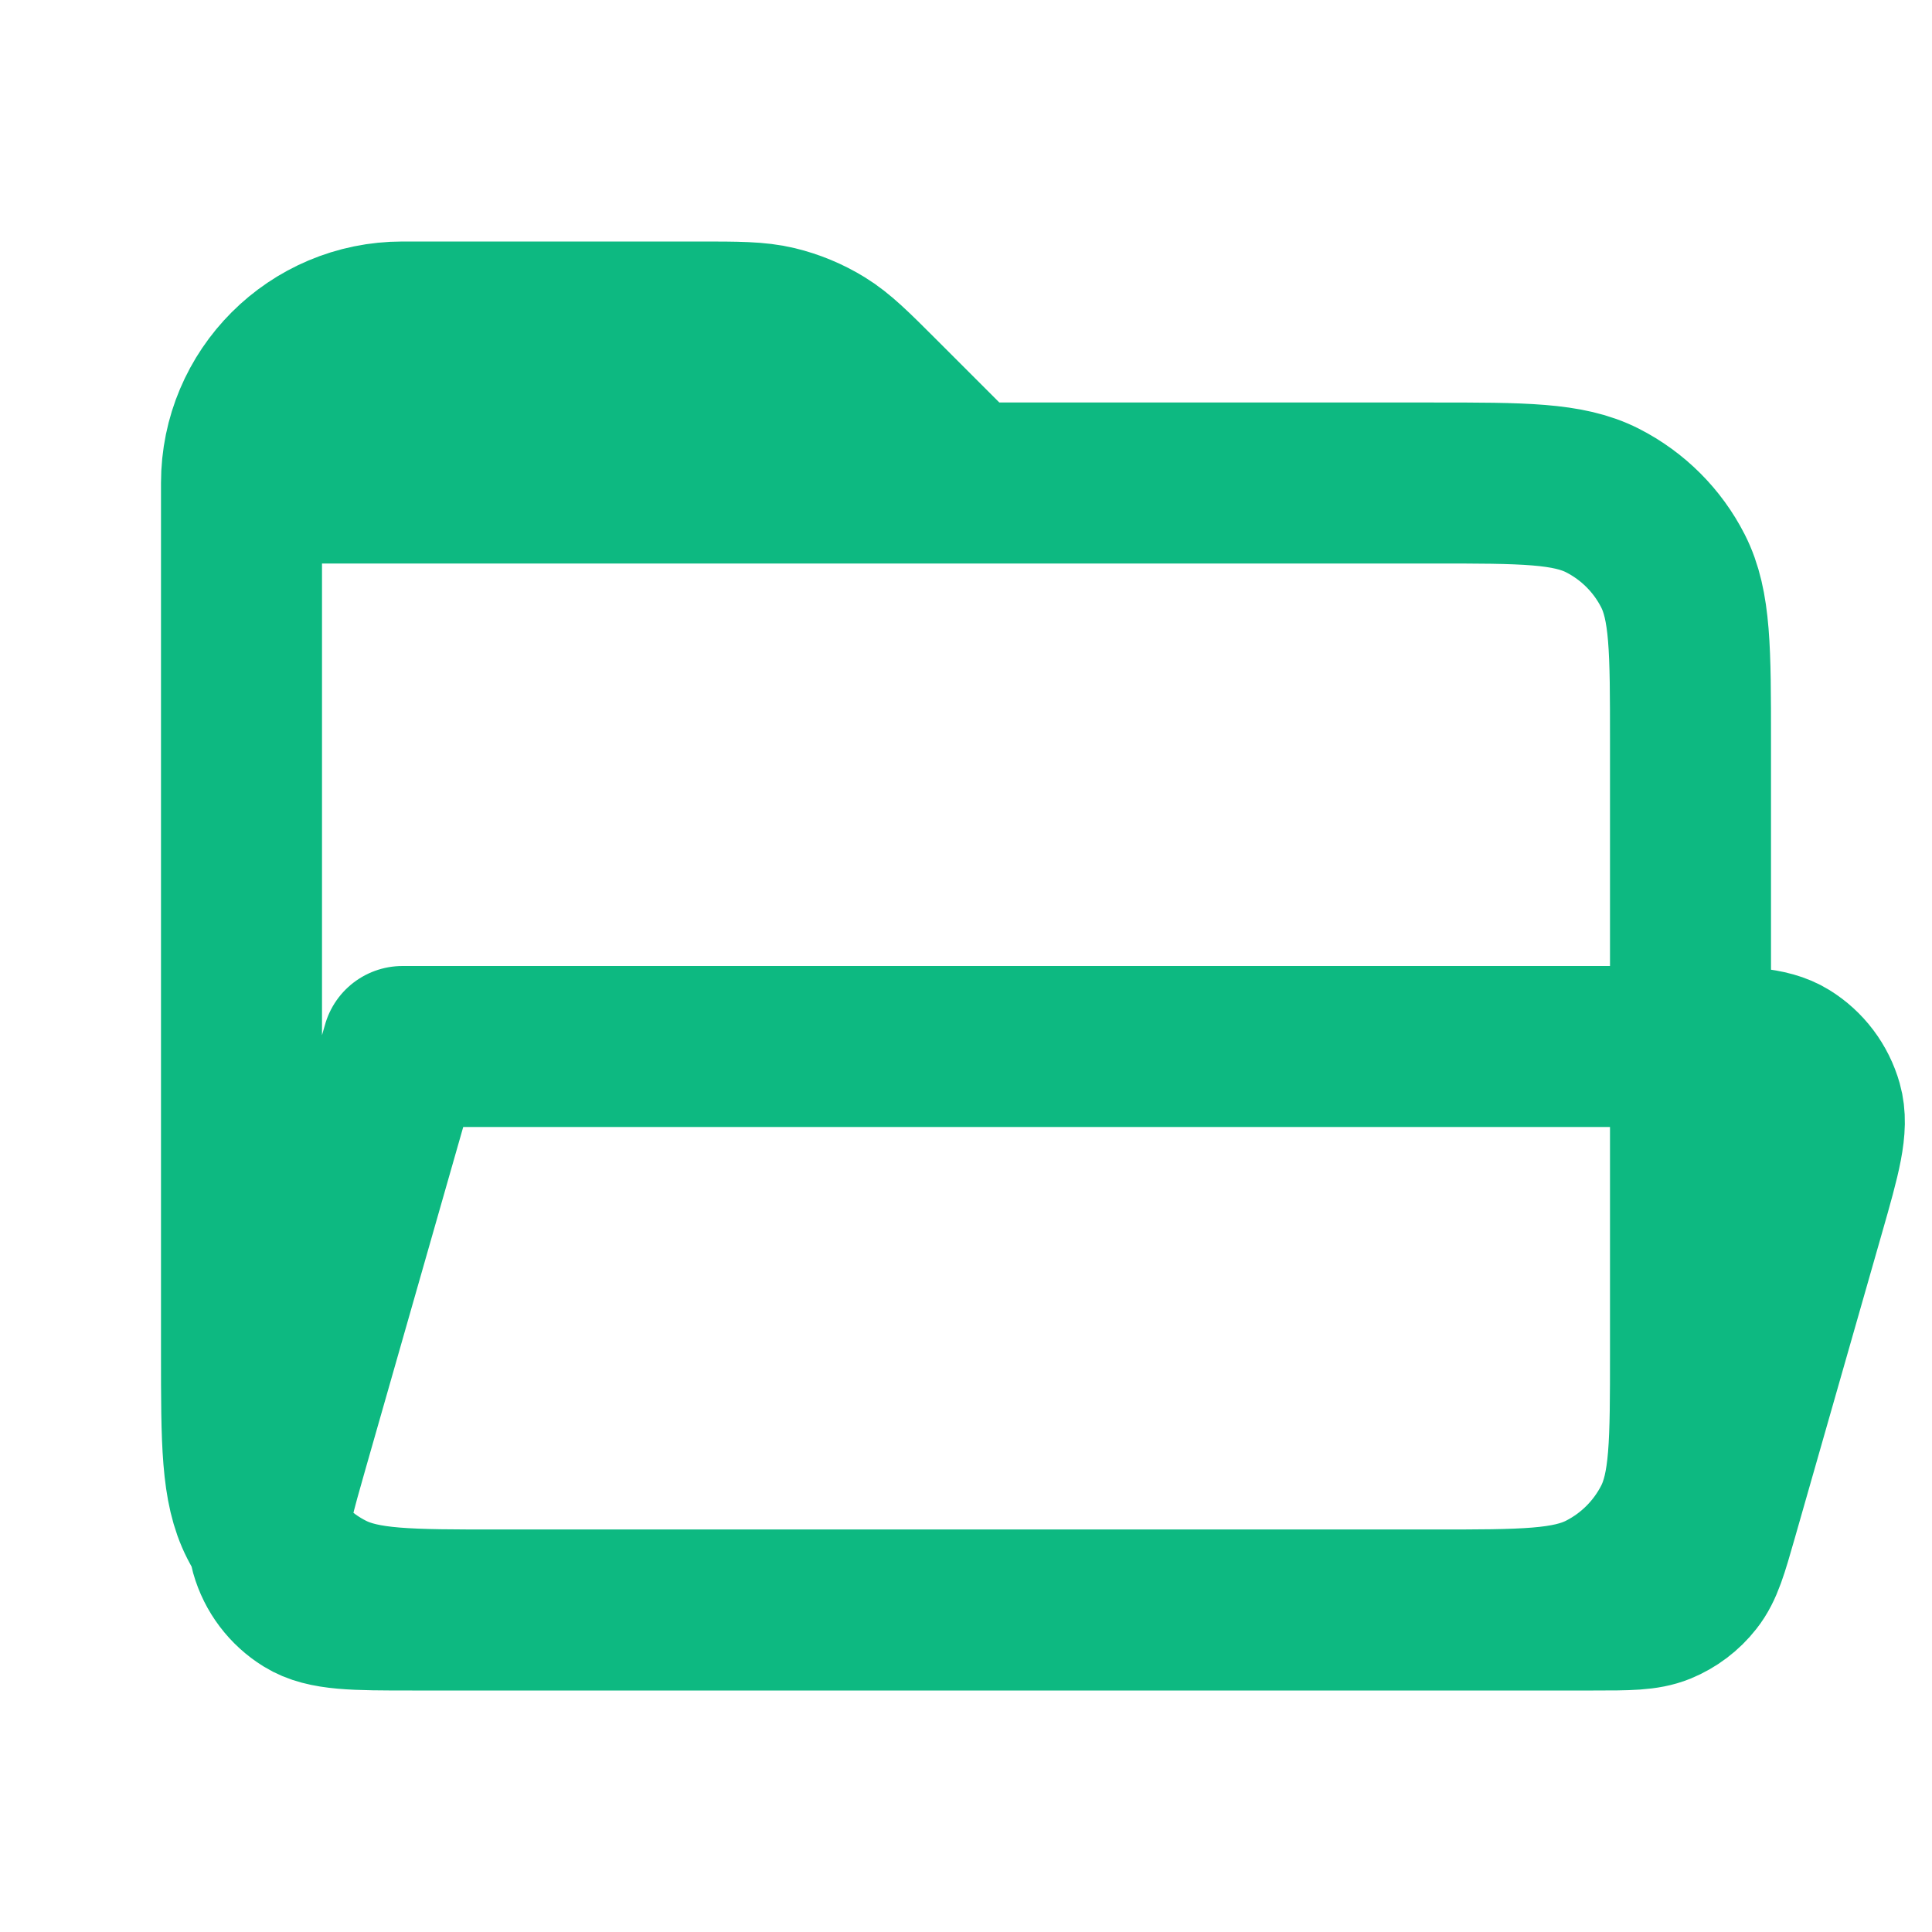
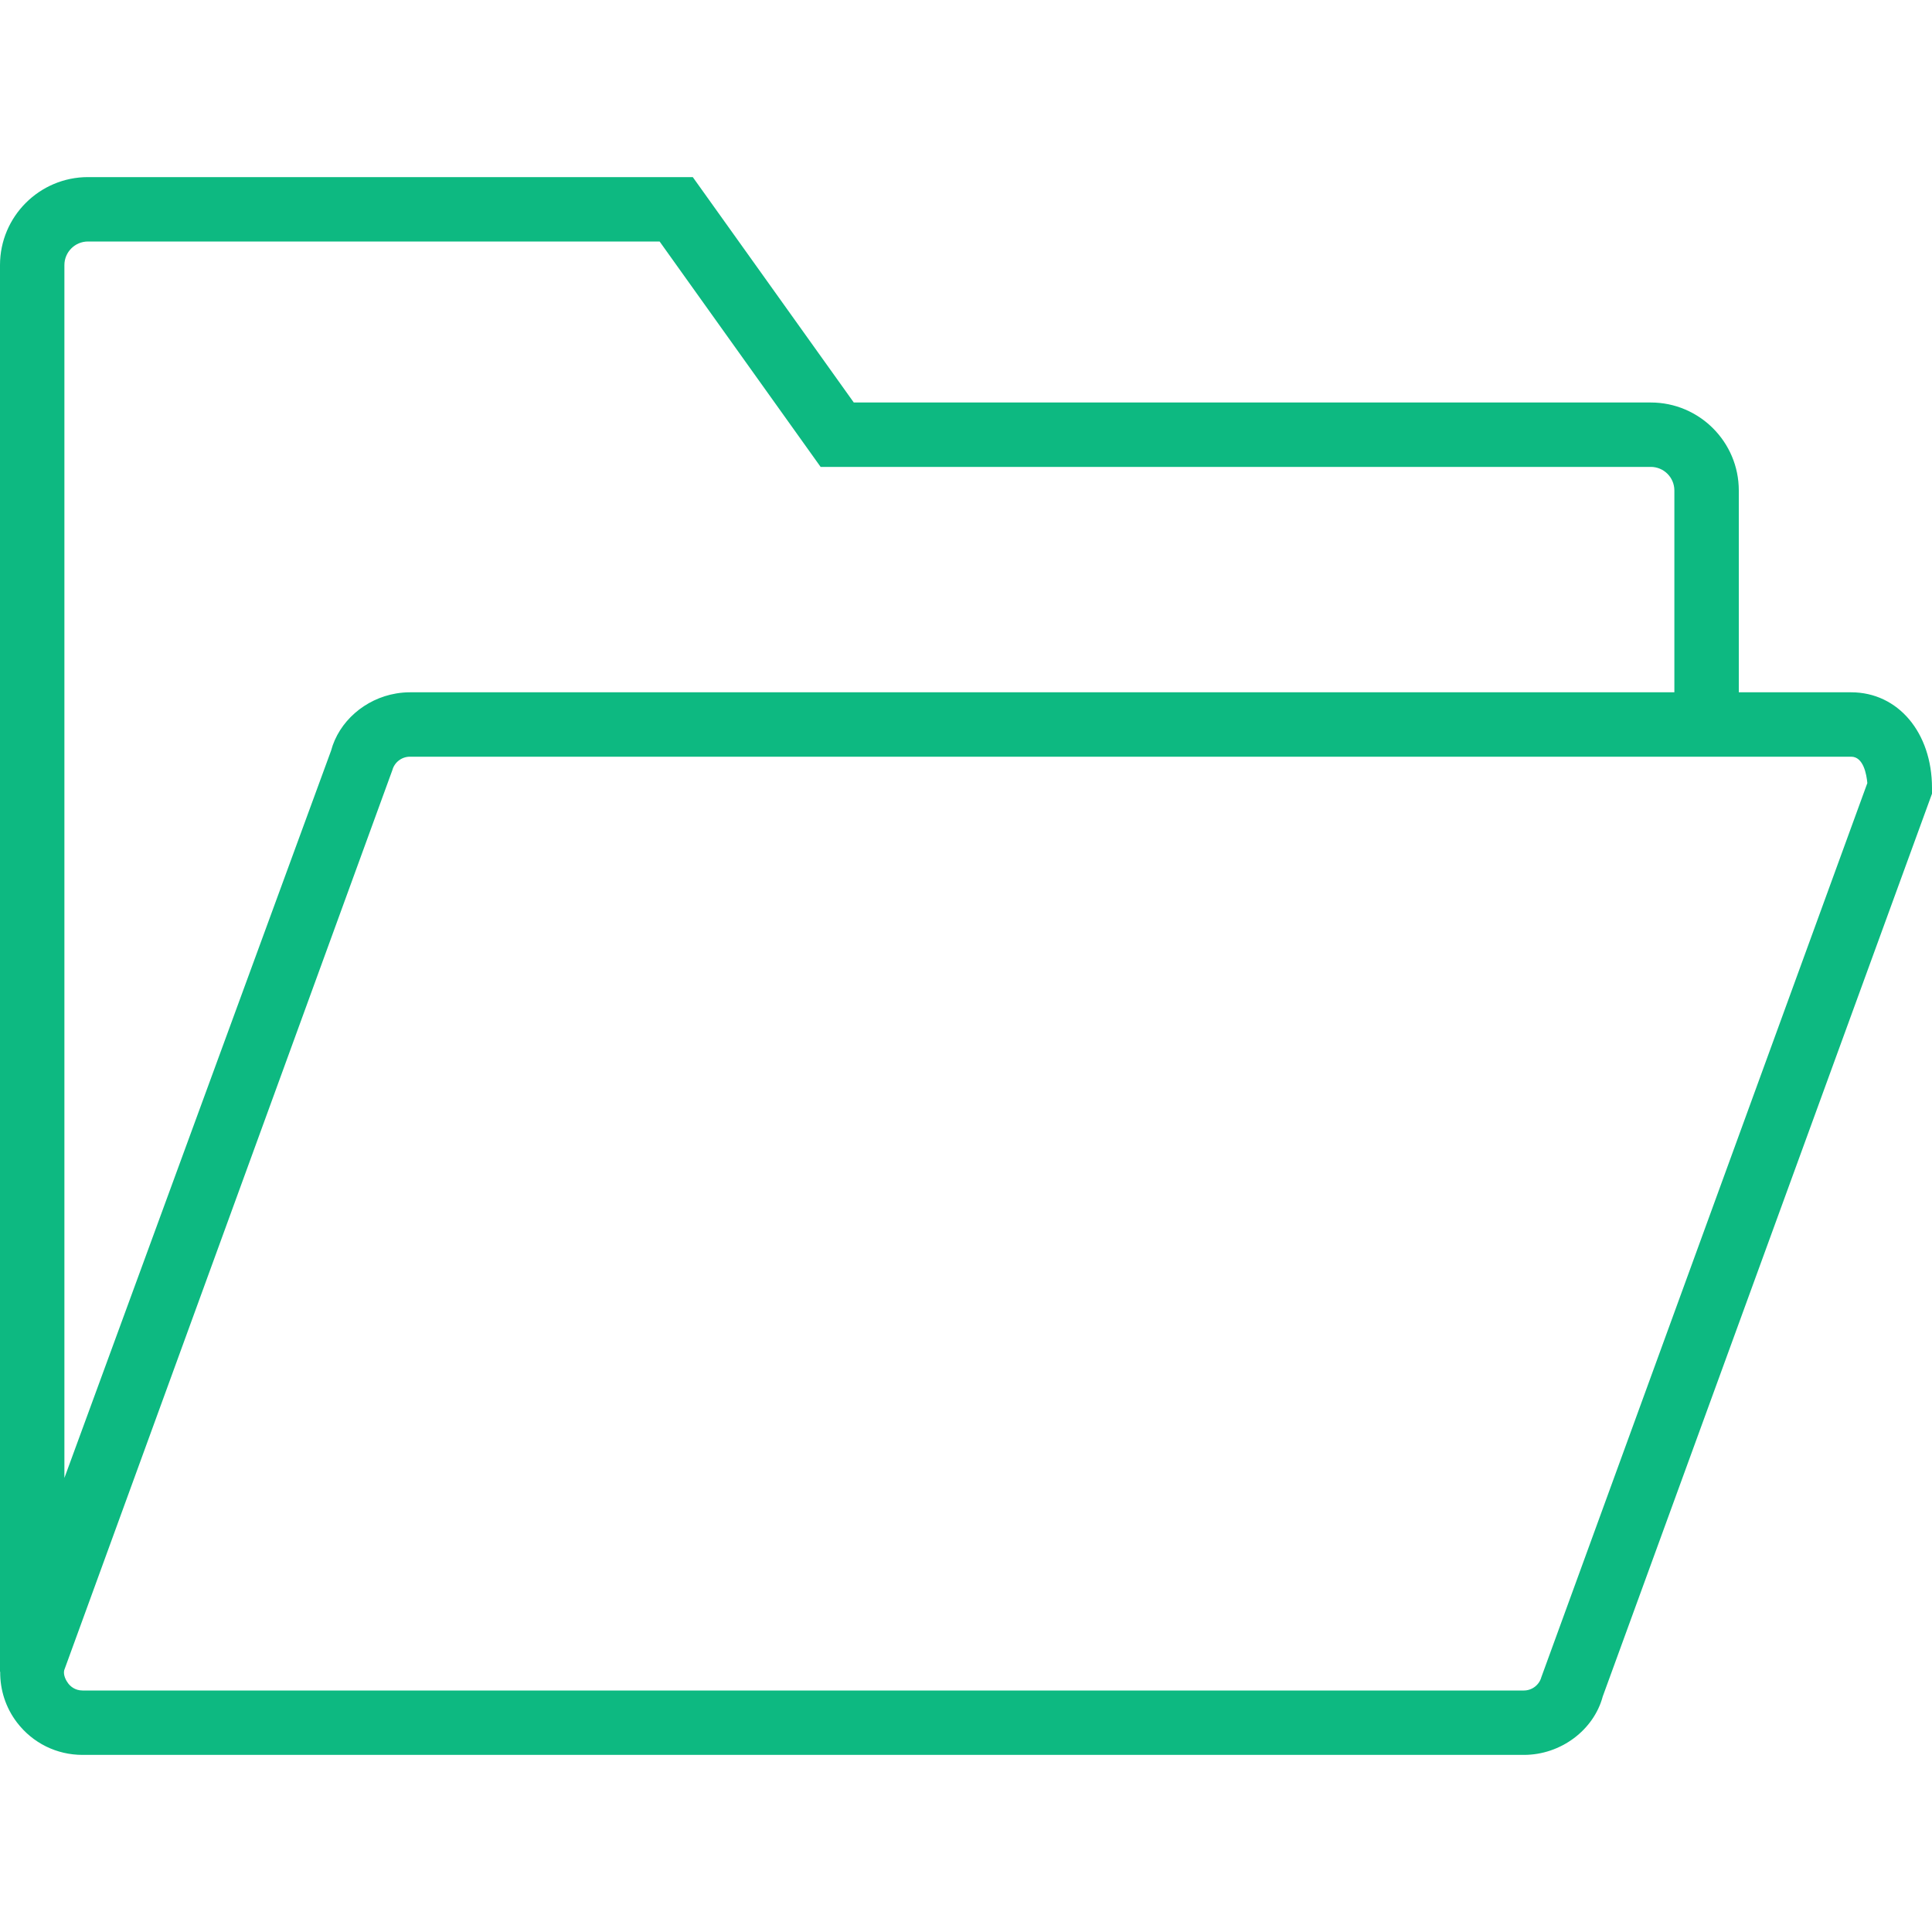
- <svg xmlns="http://www.w3.org/2000/svg" width="24" height="24" viewBox="0 0 24 24" fill="none">
-   <path d="M17.803 20L19.793 20C20.226 20 20.442 20 20.624 19.926C20.784 19.86 20.925 19.754 21.032 19.617C21.154 19.463 21.213 19.256 21.332 18.84L22.418 15.04C22.616 14.347 22.714 14.001 22.636 13.727C22.568 13.487 22.413 13.281 22.201 13.15C21.973 13.009 21.64 13.001 21 13M17.803 20H6.197M17.803 20C18.921 20 19.48 20 19.907 19.782C20.284 19.59 20.59 19.284 20.782 18.908C21 18.48 21 17.92 21 16.8V13M6.197 20H5.121C4.402 20 4.041 20 3.799 19.85C3.587 19.719 3.431 19.513 3.363 19.273C3.349 19.222 3.341 19.169 3.338 19.112M6.197 20C5.079 20 4.519 20 4.092 19.782C3.786 19.627 3.527 19.395 3.338 19.112M21 13C20.961 13 20.92 13 20.879 13H5L3.583 17.96L3.581 17.967C3.421 18.528 3.326 18.86 3.338 19.112M21 13L21 9.2C21 8.08 21 7.52 20.782 7.092C20.59 6.715 20.284 6.41 19.908 6.218C19.48 6 18.92 6 17.8 6H12M3.338 19.112C3.294 19.047 3.254 18.978 3.218 18.908C3 18.48 3 17.92 3 16.8V6M3 6H12M3 6C3 4.895 3.895 4 5 4H8.675C9.164 4 9.409 4 9.639 4.055C9.843 4.104 10.038 4.185 10.217 4.295C10.419 4.419 10.592 4.592 10.938 4.938L12 6" stroke="#0DB981" stroke-width="2" stroke-linecap="round" stroke-linejoin="round" />
+ <svg xmlns="http://www.w3.org/2000/svg" width="60" height="60" viewBox="0 0 60 60" fill="none">
+   <path d="M57.49 21.5H54V15.232C54 13.725 52.774 12.5 51.268 12.5H26.515L21.515 5.5H2.732C1.226 5.5 0 6.726 0 8.232V51.919H0.006C0.001 52.482 0.176 53.033 0.528 53.494C1.018 54.134 1.76 54.5 2.565 54.5H47.324C48.48 54.5 49.498 53.721 49.774 52.687L60 24.649V24.472C60 22.75 58.944 21.5 57.49 21.5ZM2 8.232C2 7.828 2.329 7.5 2.732 7.5H20.485L25.485 14.5H51.267C51.671 14.5 51.999 14.828 51.999 15.232V21.5H12.731C12.587 21.5 12.444 21.512 12.305 21.536C11.332 21.699 10.523 22.409 10.282 23.312L2 45.899V8.232ZM47.869 52.083C47.803 52.328 47.578 52.5 47.324 52.5H2.565C2.322 52.5 2.18 52.361 2.117 52.278C2.054 52.196 1.957 52.022 1.994 51.87L12.185 23.917C12.251 23.672 12.476 23.5 12.73 23.5H54H57.49C57.87 23.5 57.967 24.046 57.992 24.319L47.869 52.083Z" fill="#0DB981" />
</svg>
